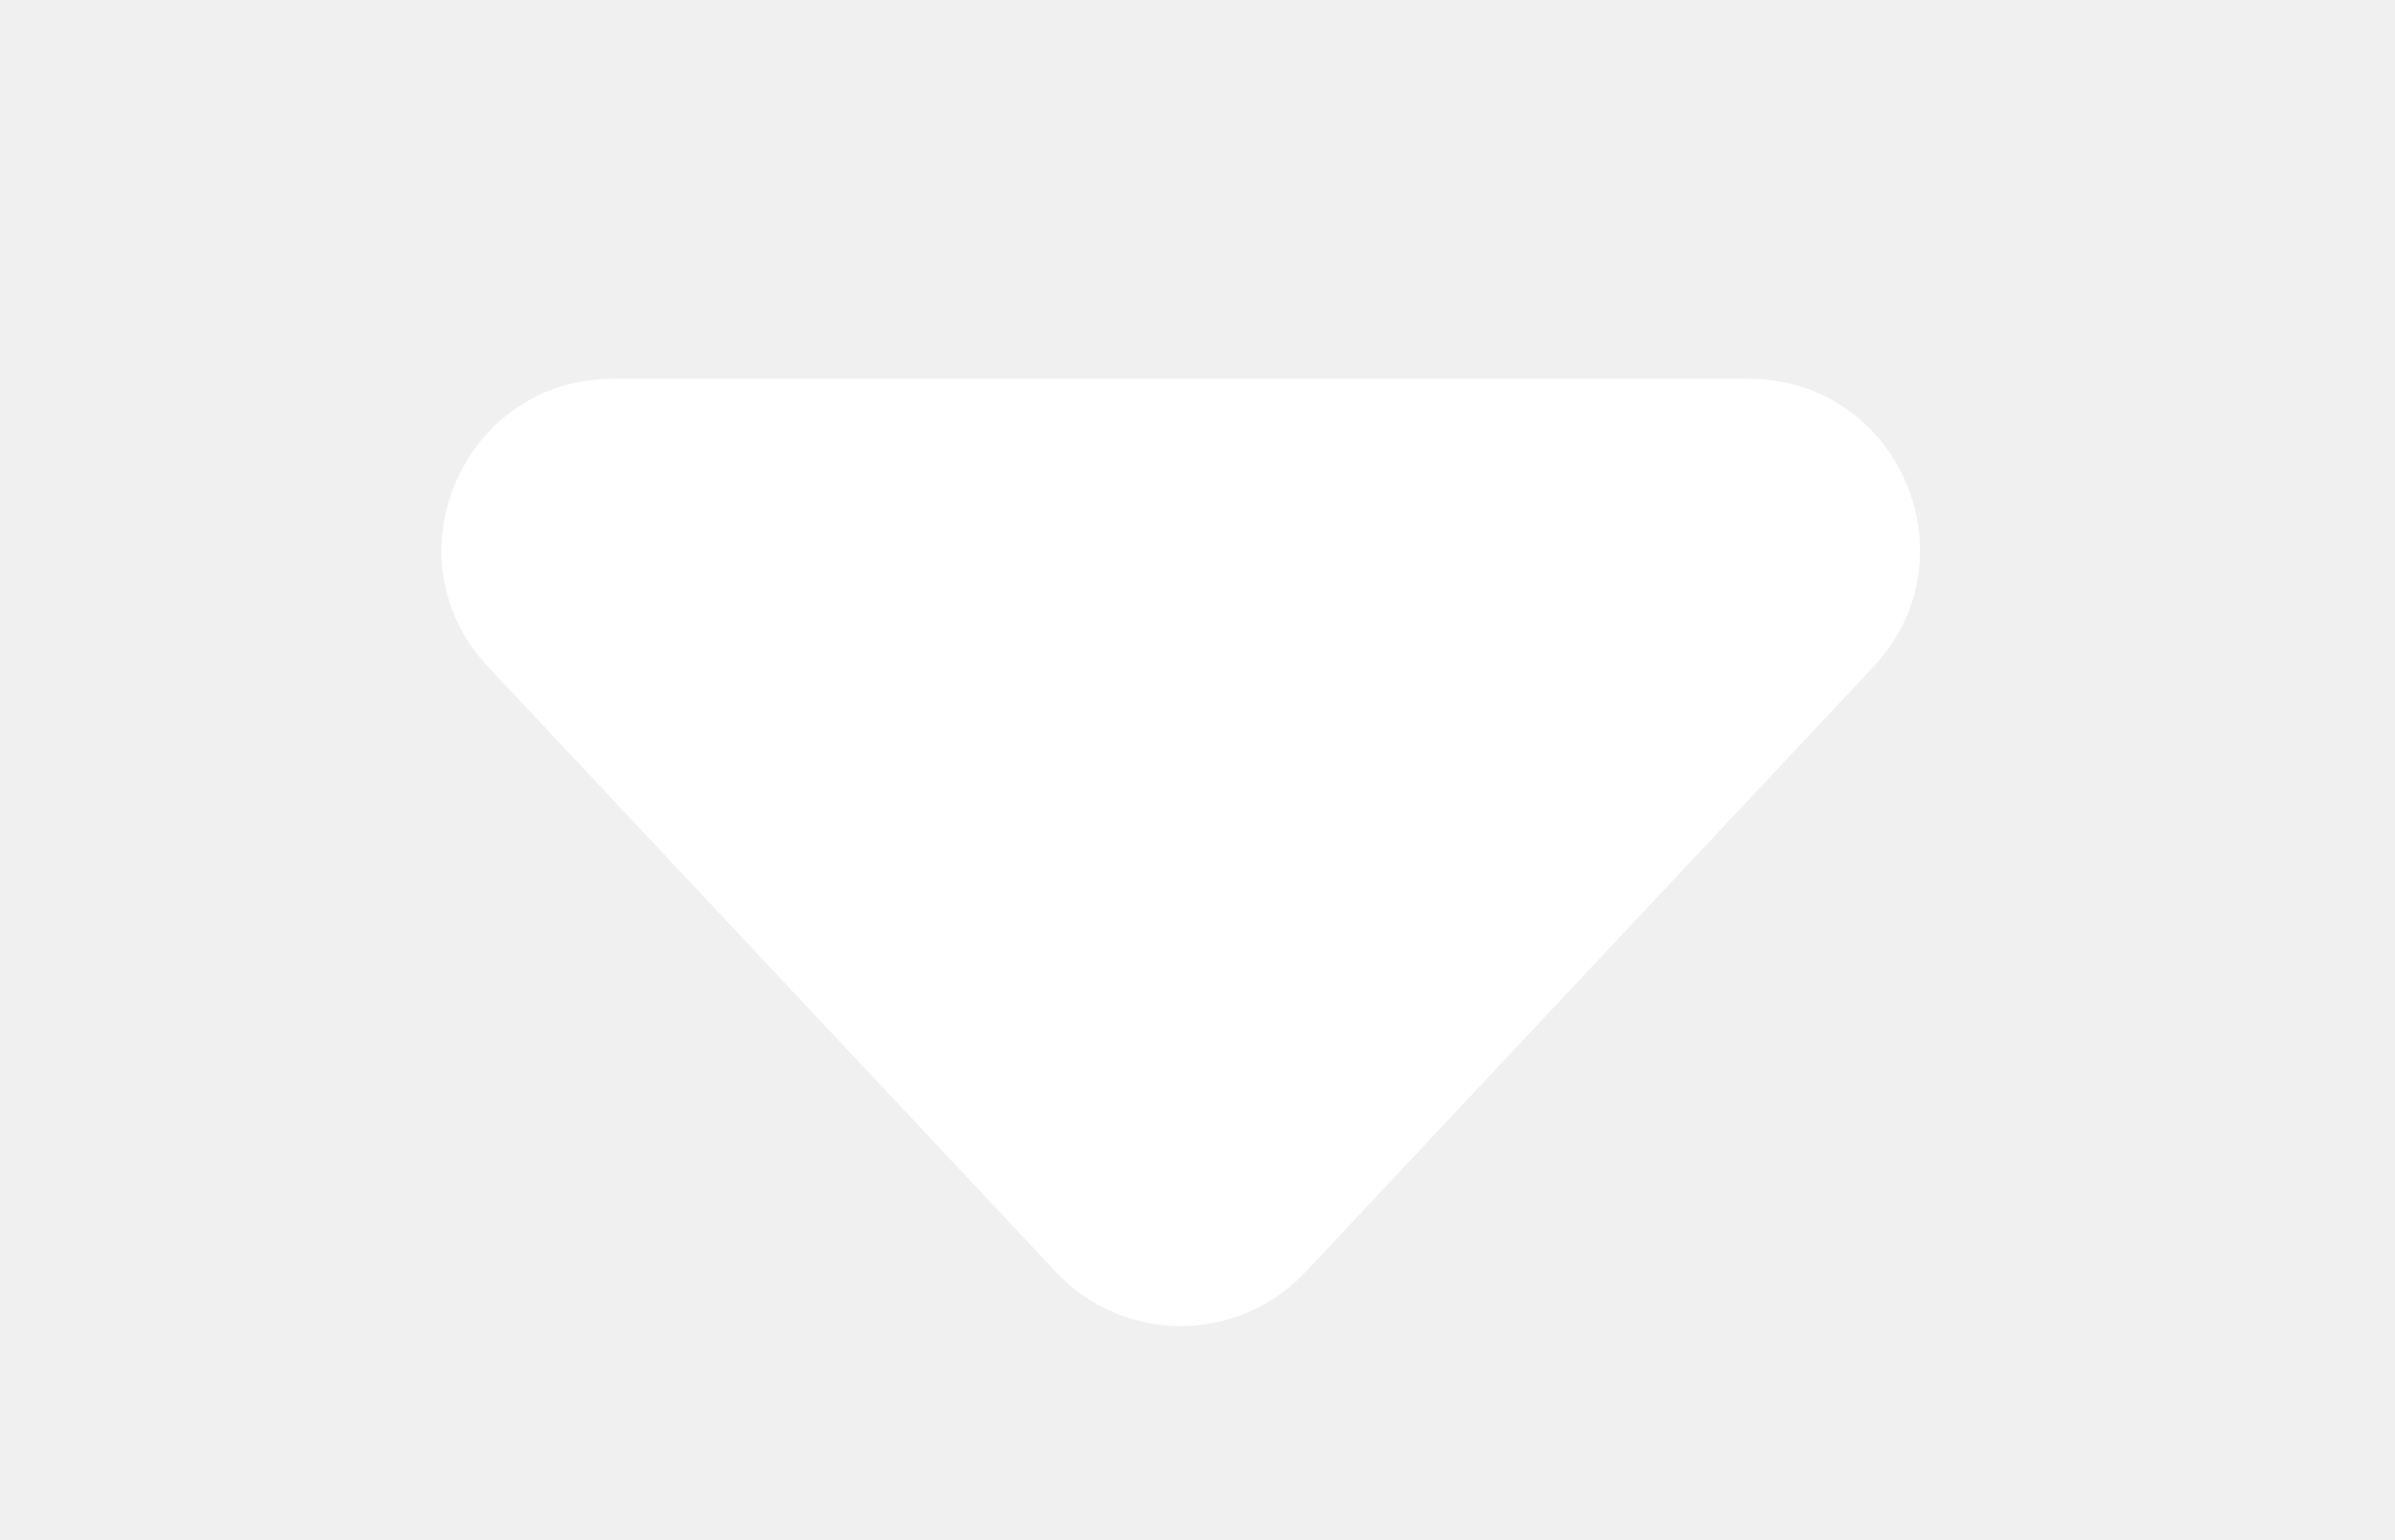
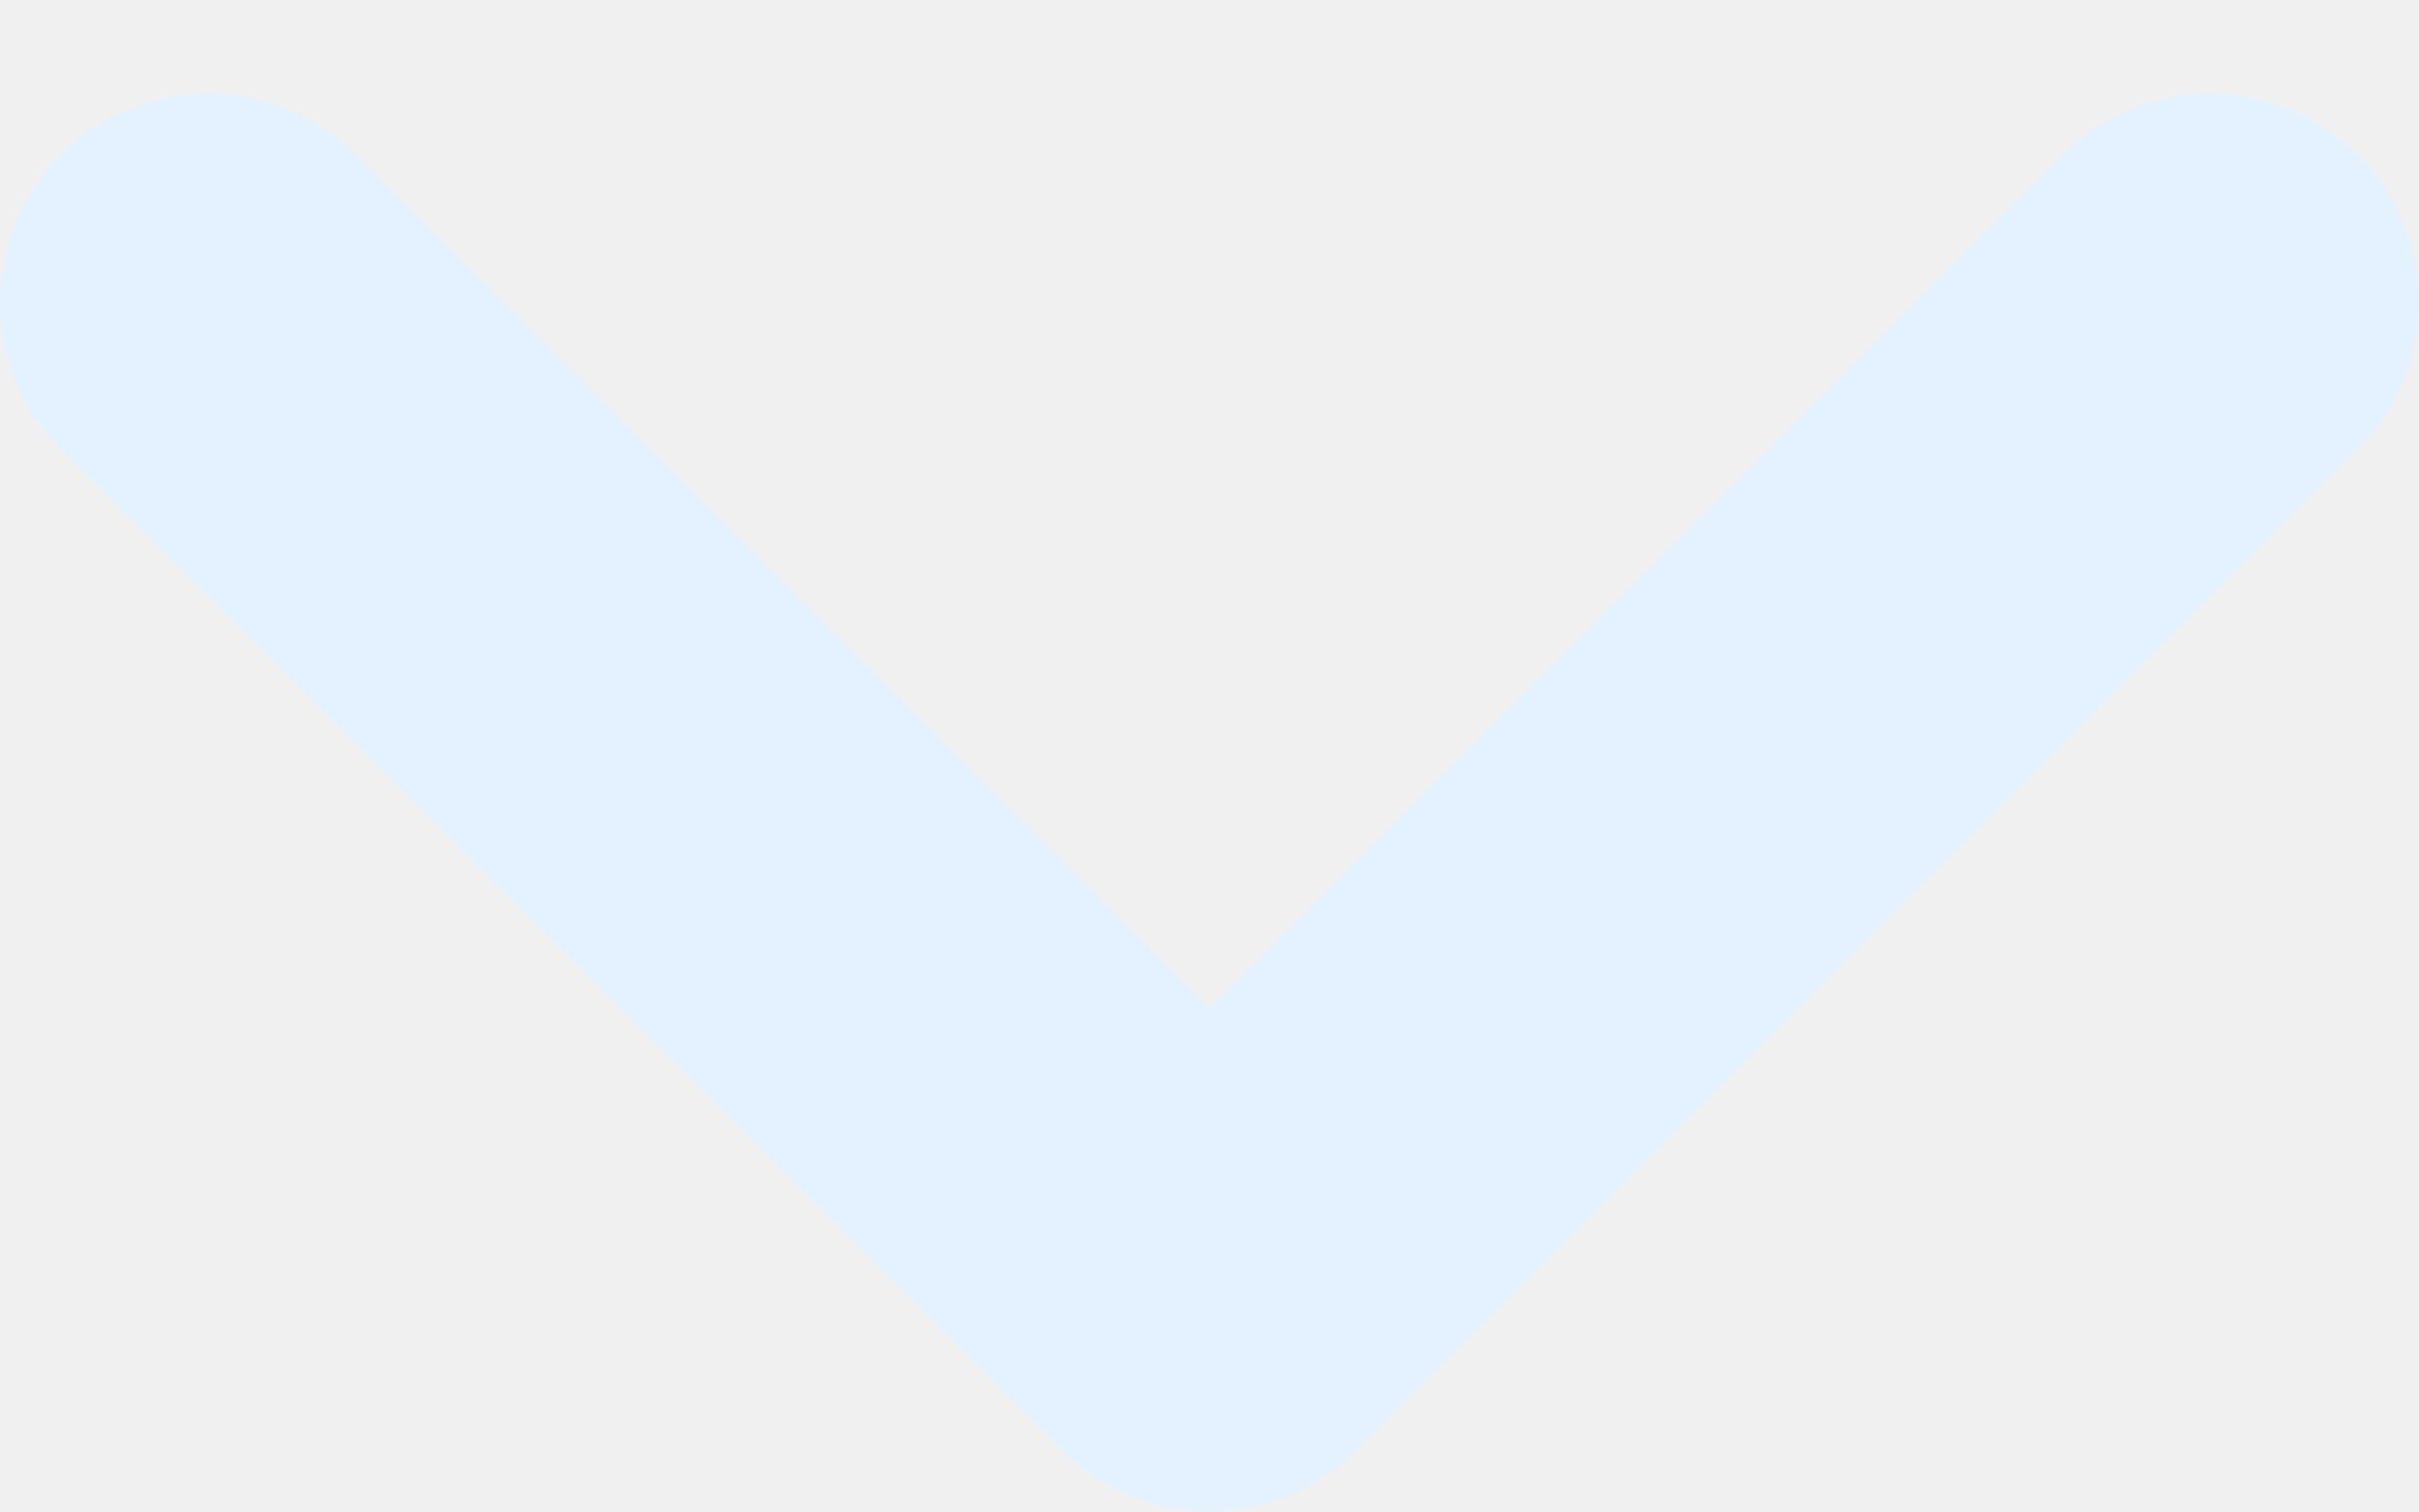
- <svg xmlns="http://www.w3.org/2000/svg" width="14" height="9" viewBox="0 0 14 9" fill="none">
-   <path d="M7.631 7.438C7.236 7.859 6.568 7.859 6.173 7.438L2.853 3.899C2.254 3.261 2.707 2.215 3.582 2.215L10.222 2.215C11.098 2.215 11.55 3.261 10.951 3.899L7.631 7.438Z" fill="white" />
+ <svg xmlns="http://www.w3.org/2000/svg" width="8" height="5" viewBox="0 0 8 5" fill="none">
+   <path d="M4 3.335L6.823 0.512C7.092 0.243 7.529 0.243 7.798 0.512C8.067 0.782 8.067 1.218 7.798 1.488L4.488 4.798C4.218 5.067 3.782 5.067 3.512 4.798L0.202 1.488C-0.067 1.218 -0.067 0.782 0.202 0.512C0.471 0.243 0.908 0.243 1.177 0.512L4 3.335Z" fill="#E4F2FF" />
</svg>
